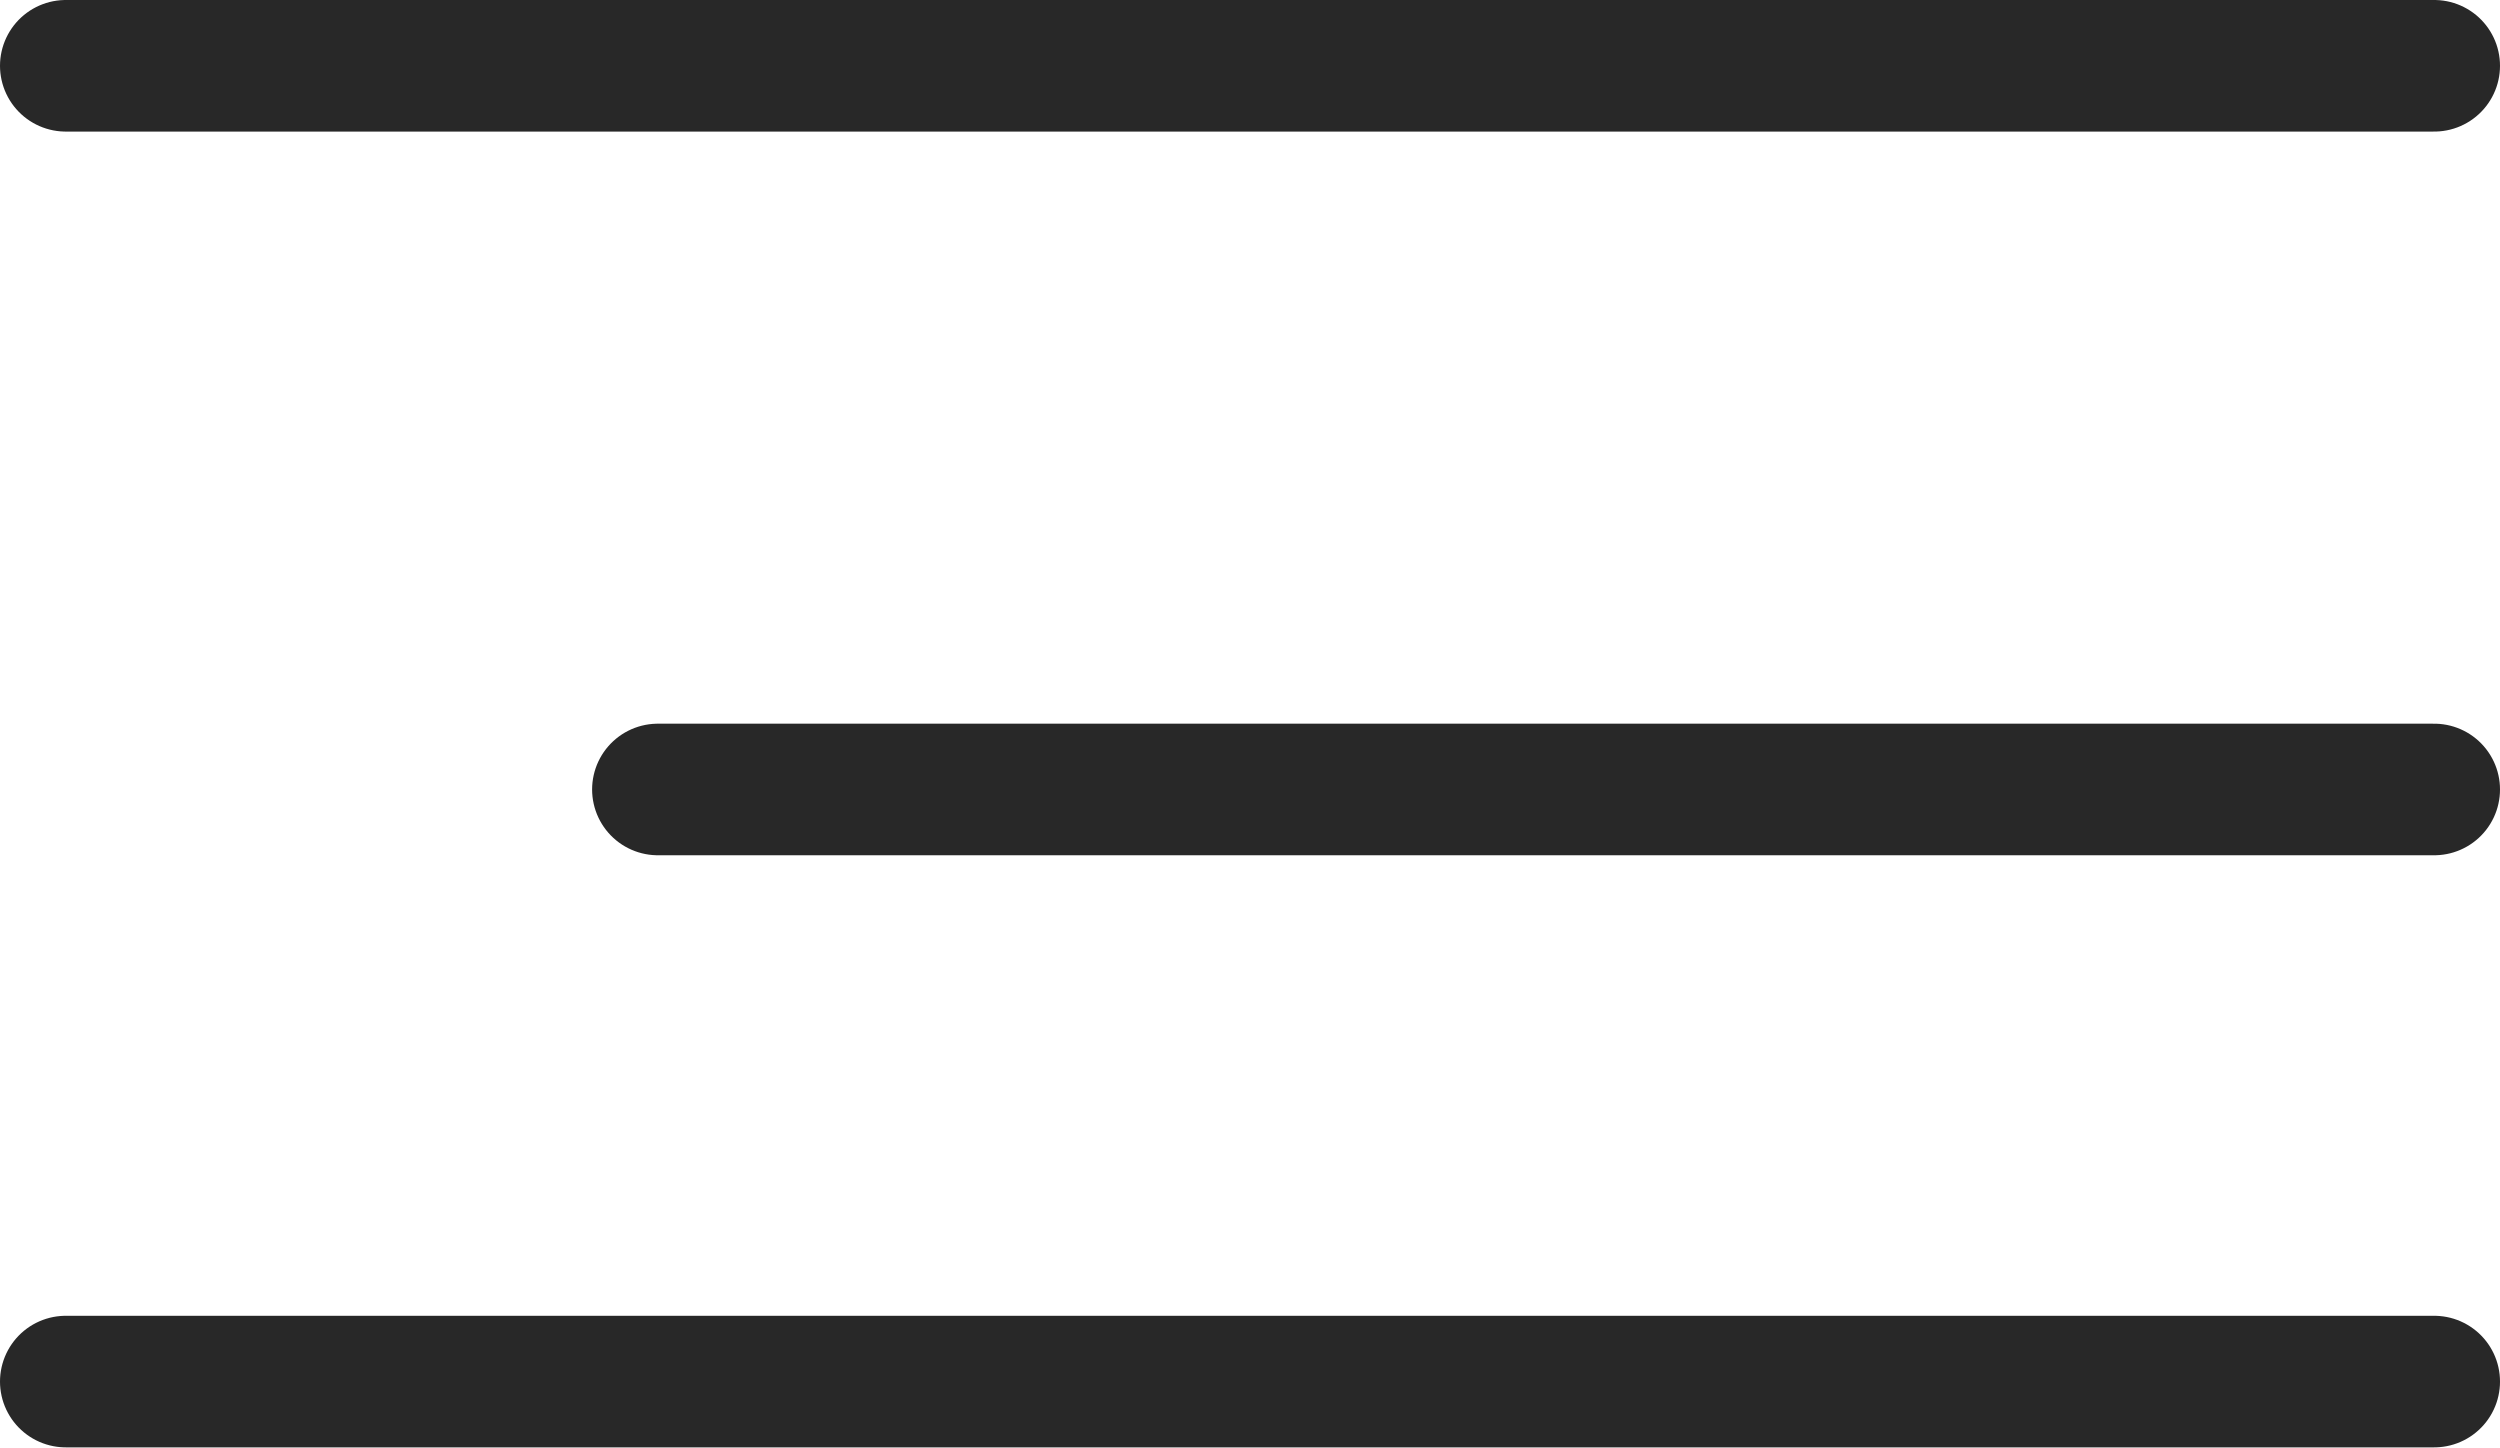
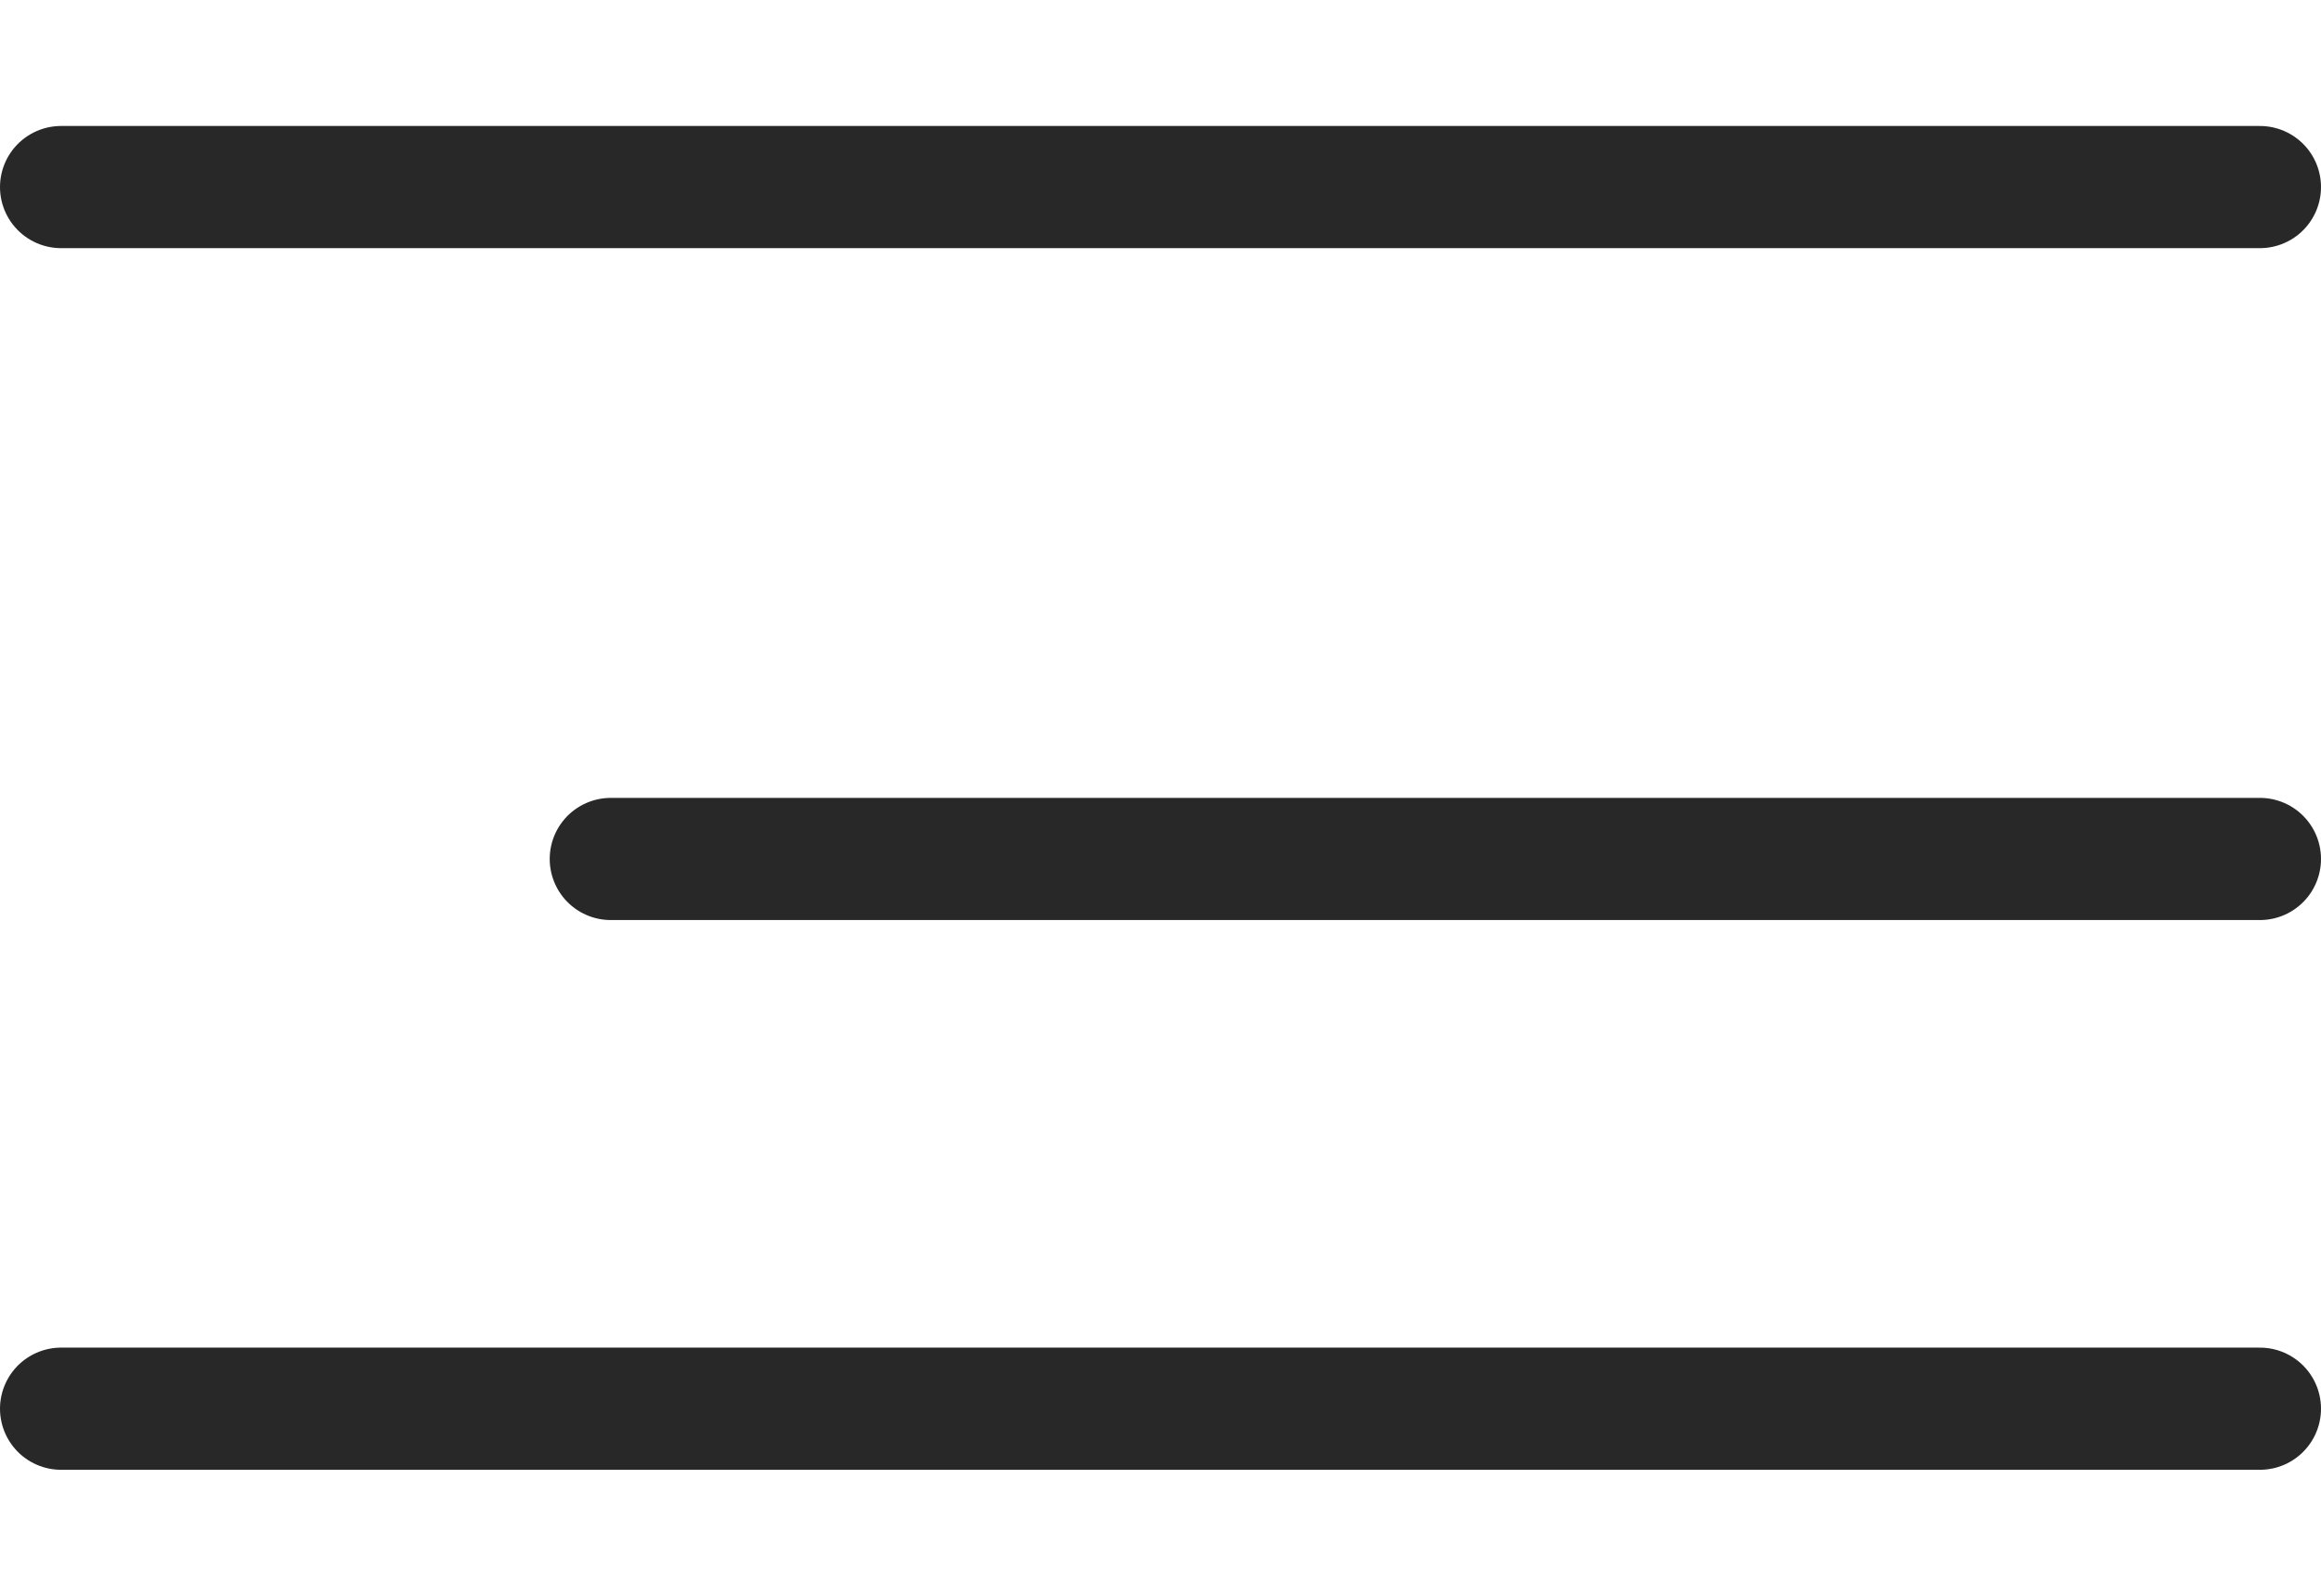
- <svg xmlns="http://www.w3.org/2000/svg" width="38" height="22" viewBox="0 0 38 22" fill="none">
+ <svg xmlns="http://www.w3.org/2000/svg" width="32" height="22" viewBox="0 0 38 22" fill="none">
  <line x1="1" y1="1" x2="37" y2="1" stroke="#282828" stroke-width="2" stroke-linecap="round" />
  <path d="M1 21L37 21" stroke="#282828" stroke-width="2" stroke-linecap="round" />
  <line x1="10" y1="12" x2="37" y2="12" stroke="#282828" stroke-width="2" stroke-linecap="round" />
</svg>
